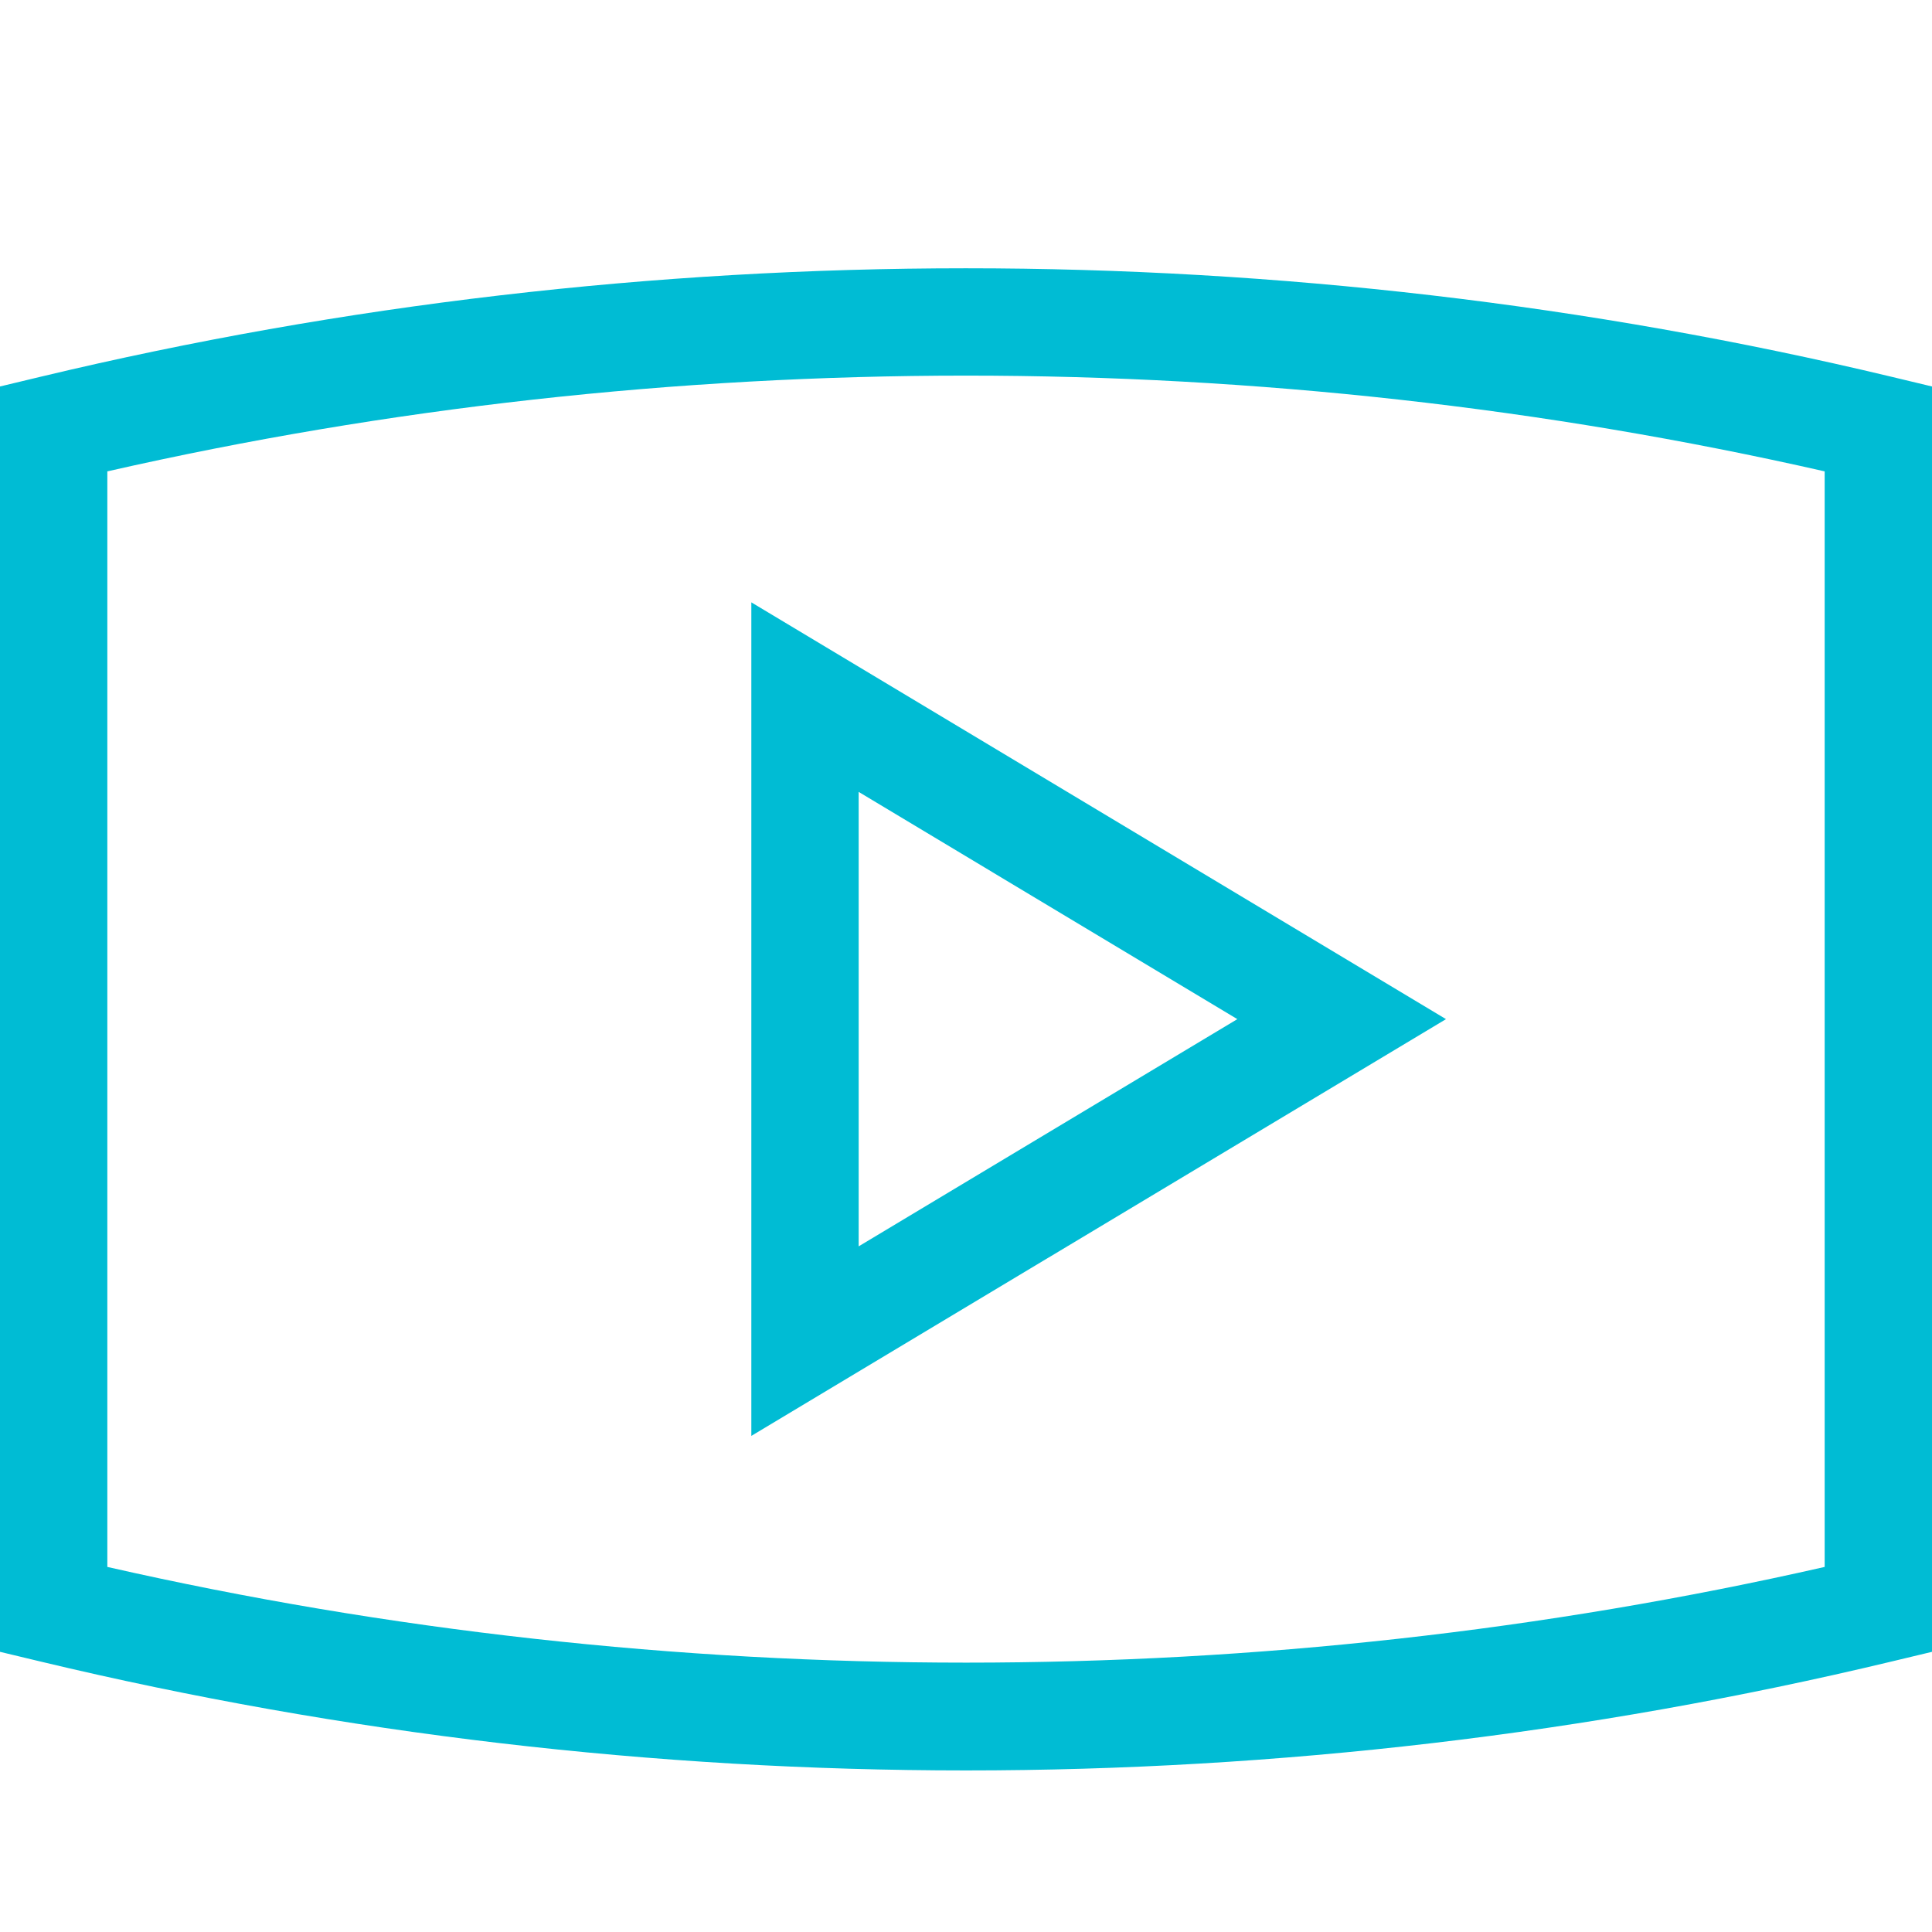
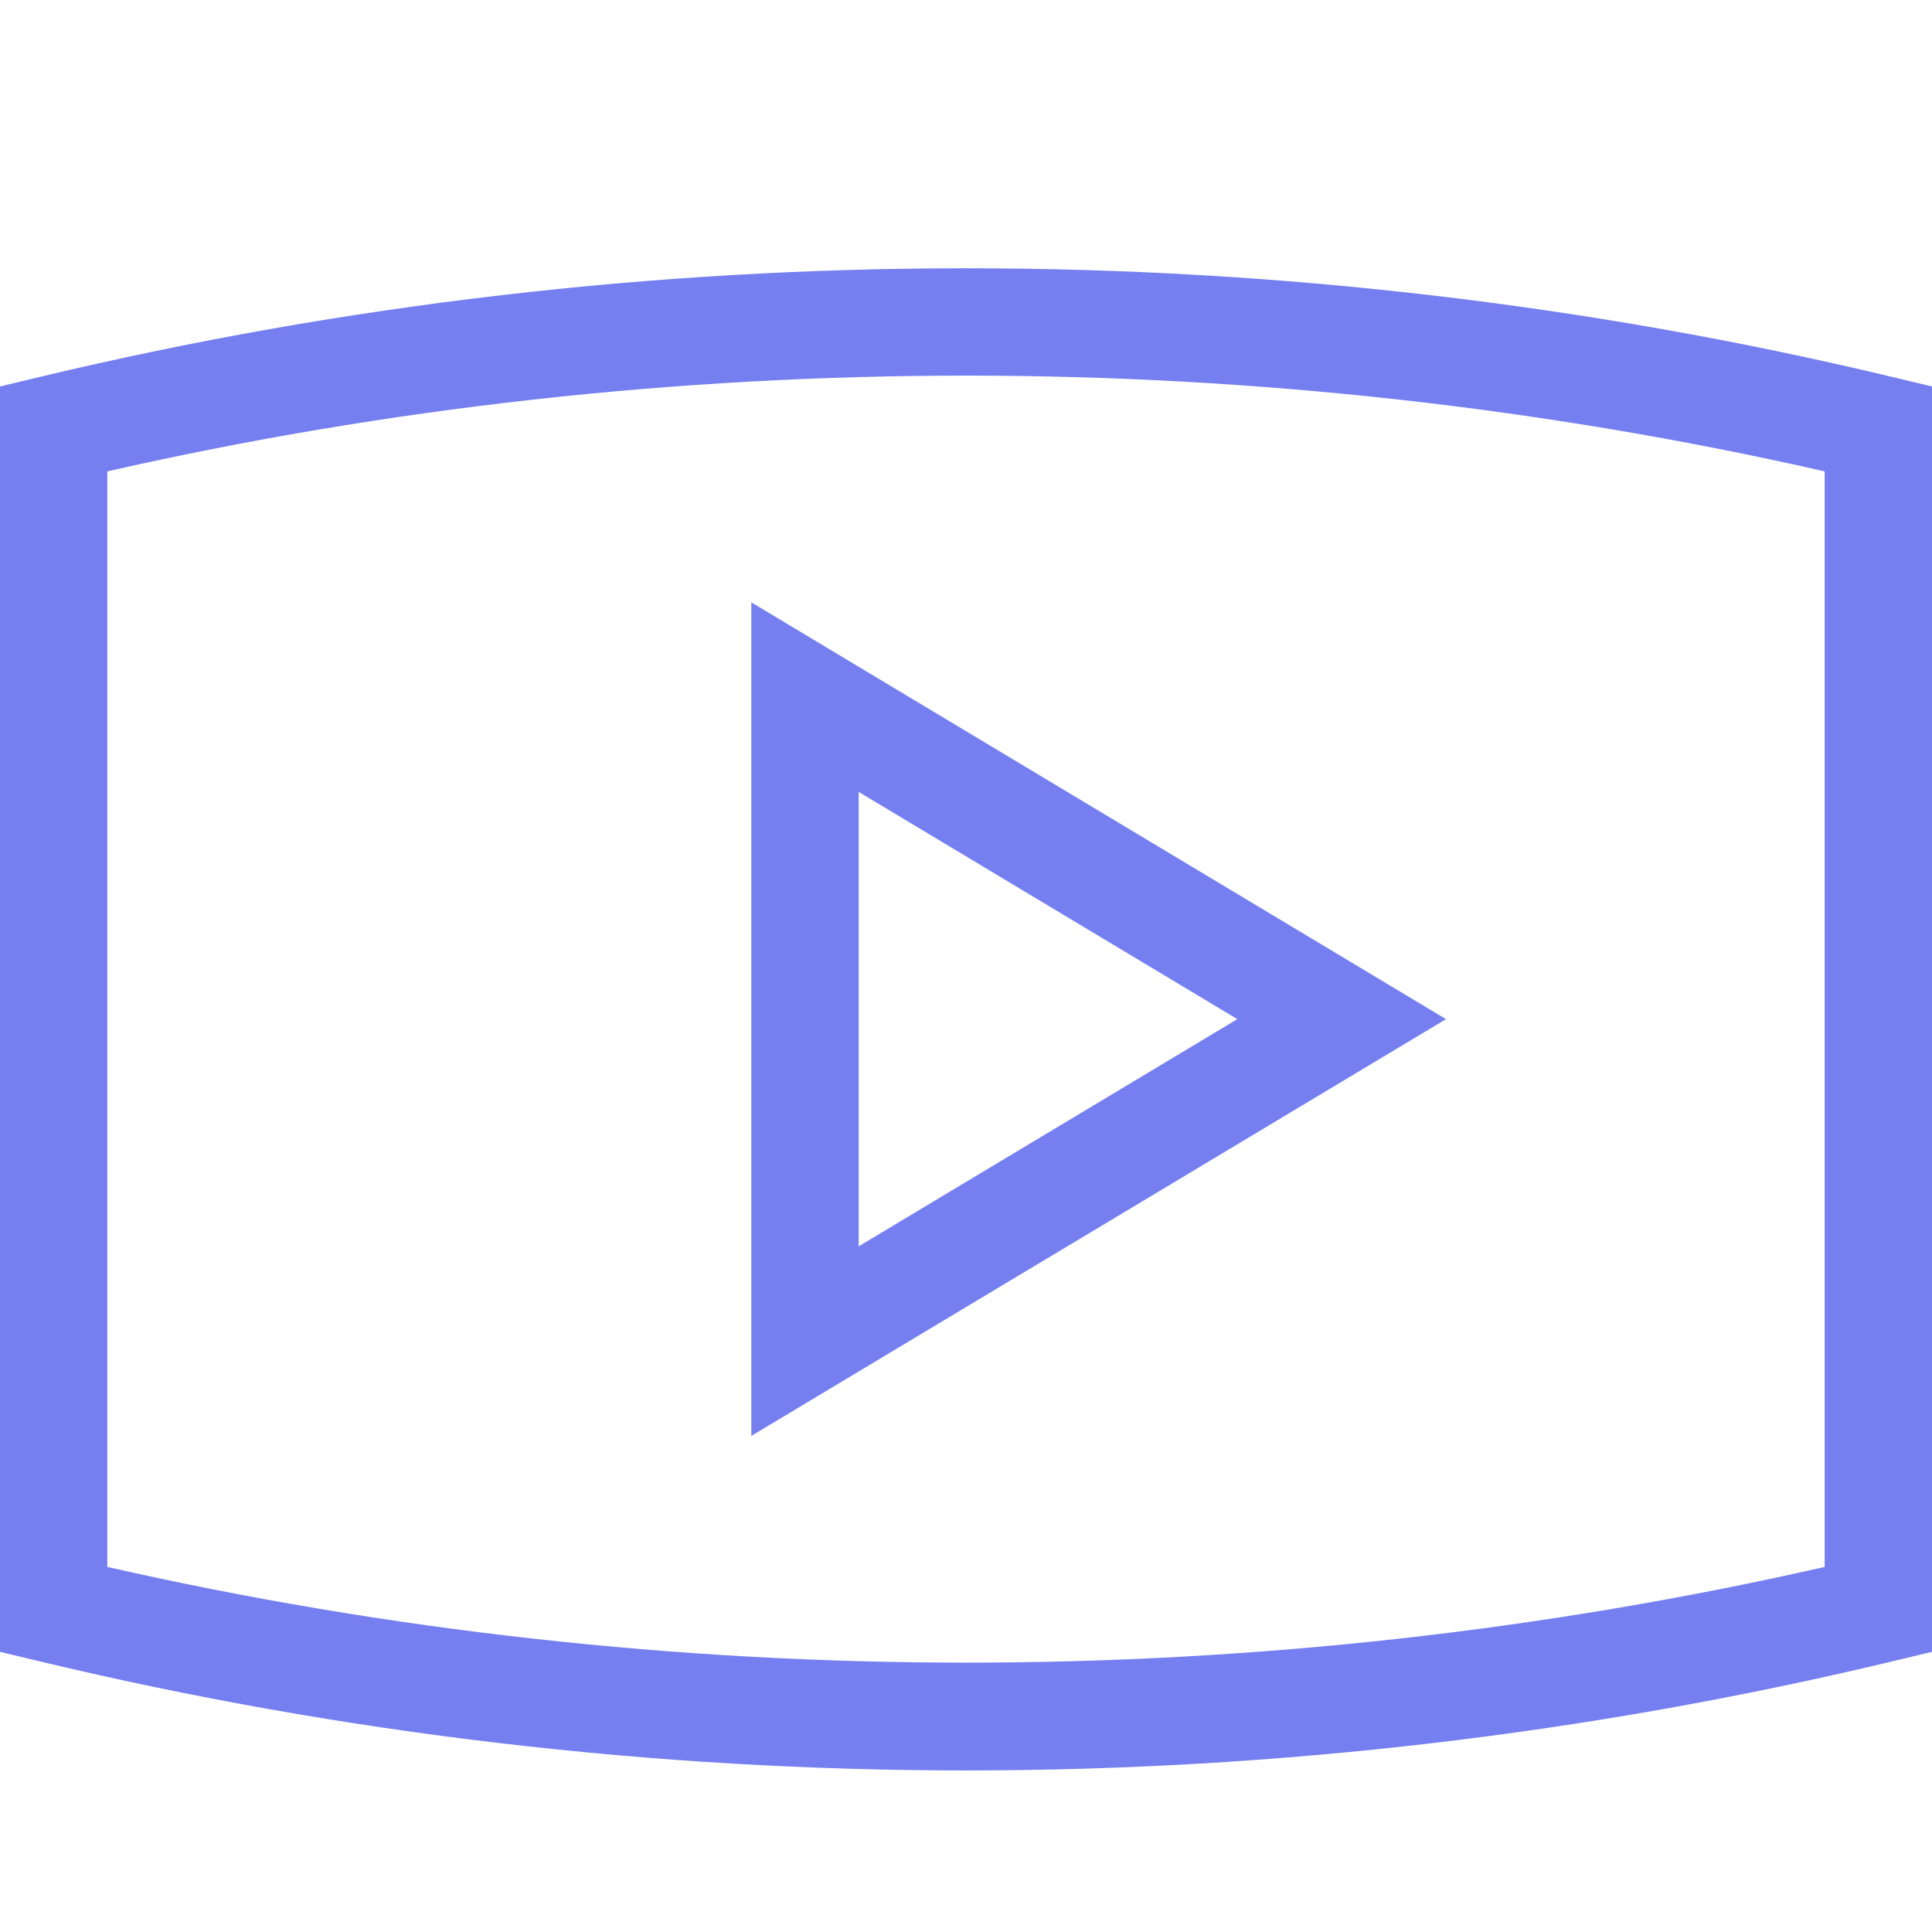
- <svg xmlns="http://www.w3.org/2000/svg" fill="#00BCD4" width="800px" height="800px" viewBox="0 0 1920 1920">
+ <svg xmlns="http://www.w3.org/2000/svg" fill="#757fef" width="800px" height="800px" viewBox="0 0 1920 1920">
  <g id="SVGRepo_bgCarrier" stroke-width="0" />
  <g id="SVGRepo_tracerCarrier" stroke-linecap="round" stroke-linejoin="round" />
  <g id="SVGRepo_iconCarrier">
    <path d="M1813.333 1557.195c-557.76 126.826-1148.48 126.826-1706.666 0V468.448c557.76-126.827 1148.48-126.933 1706.666 0v1088.747ZM1879.04 374.26c-600.32-143.573-1238.4-143.466-1838.08 0L0 384.075v1257.493l40.96 9.813c300.053 71.787 609.28 108.054 919.04 108.054 309.867 0 619.2-36.267 919.04-108.054l40.96-9.813V384.075l-40.96-9.814ZM853.333 786.987l376.32 225.813-376.32 225.813V786.987Zm-106.666 640 690.346-414.187-690.346-414.187v828.374Z" fill-rule="evenodd" />
  </g>
</svg>
